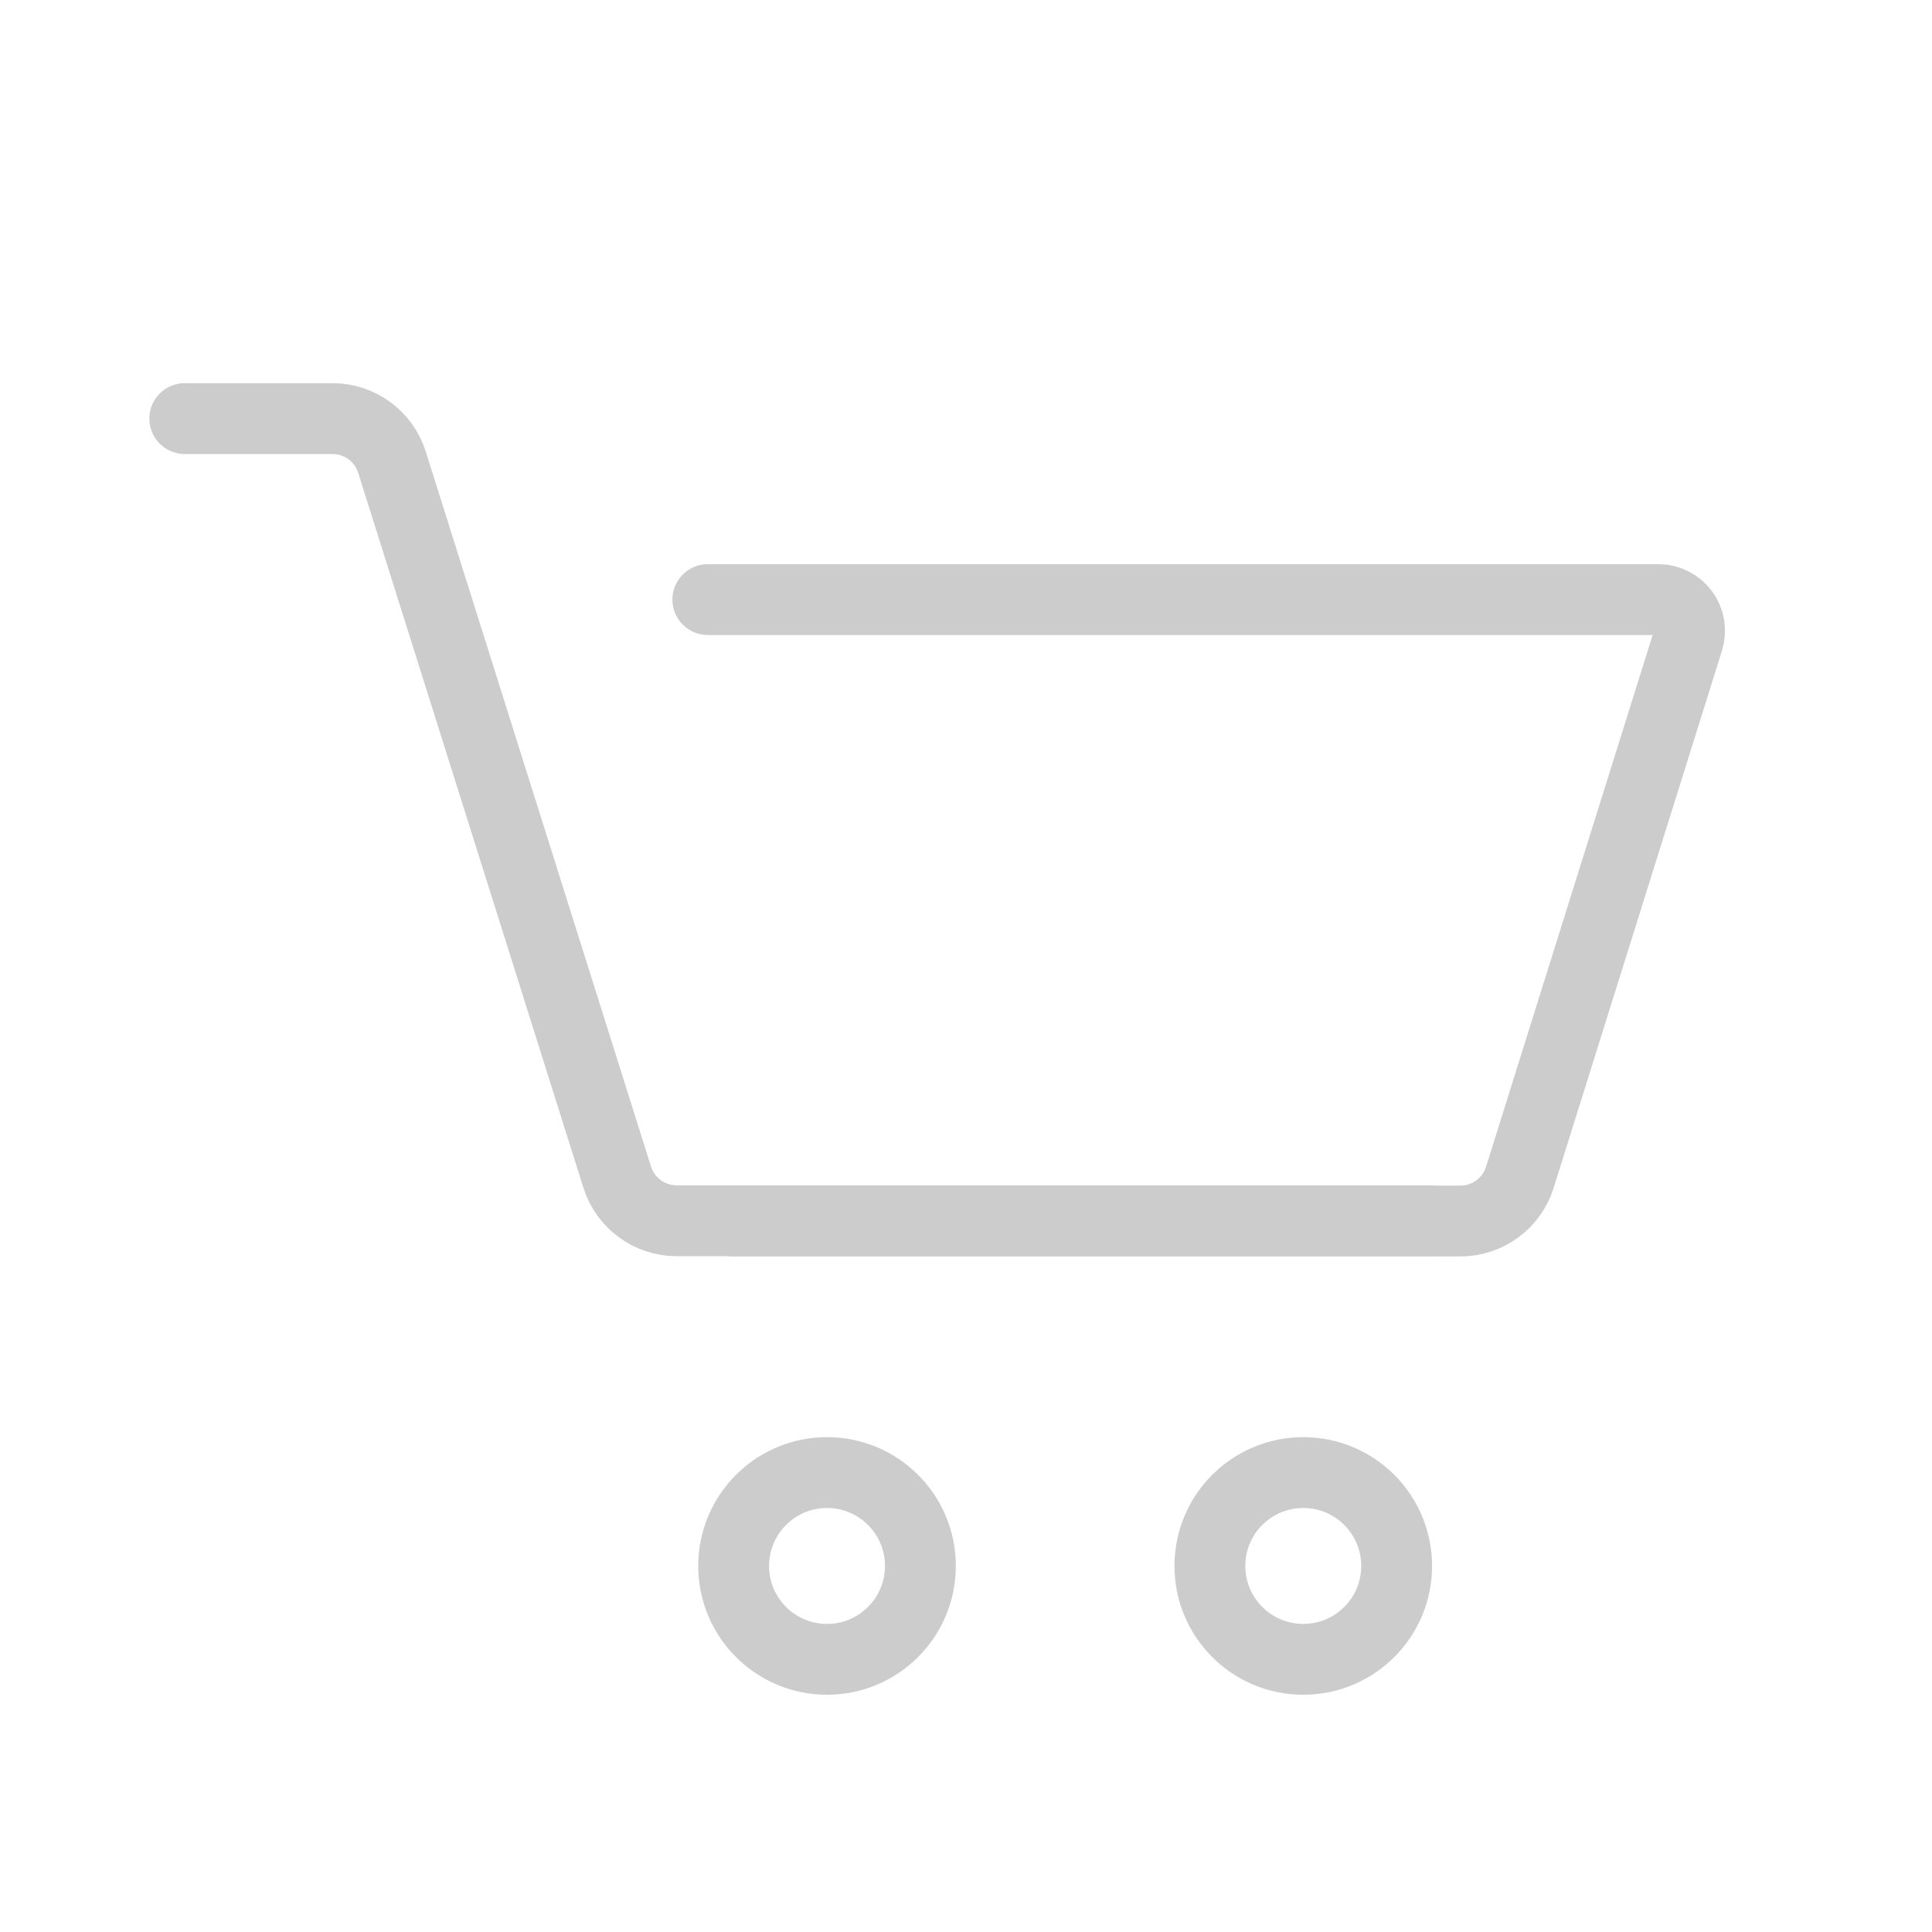
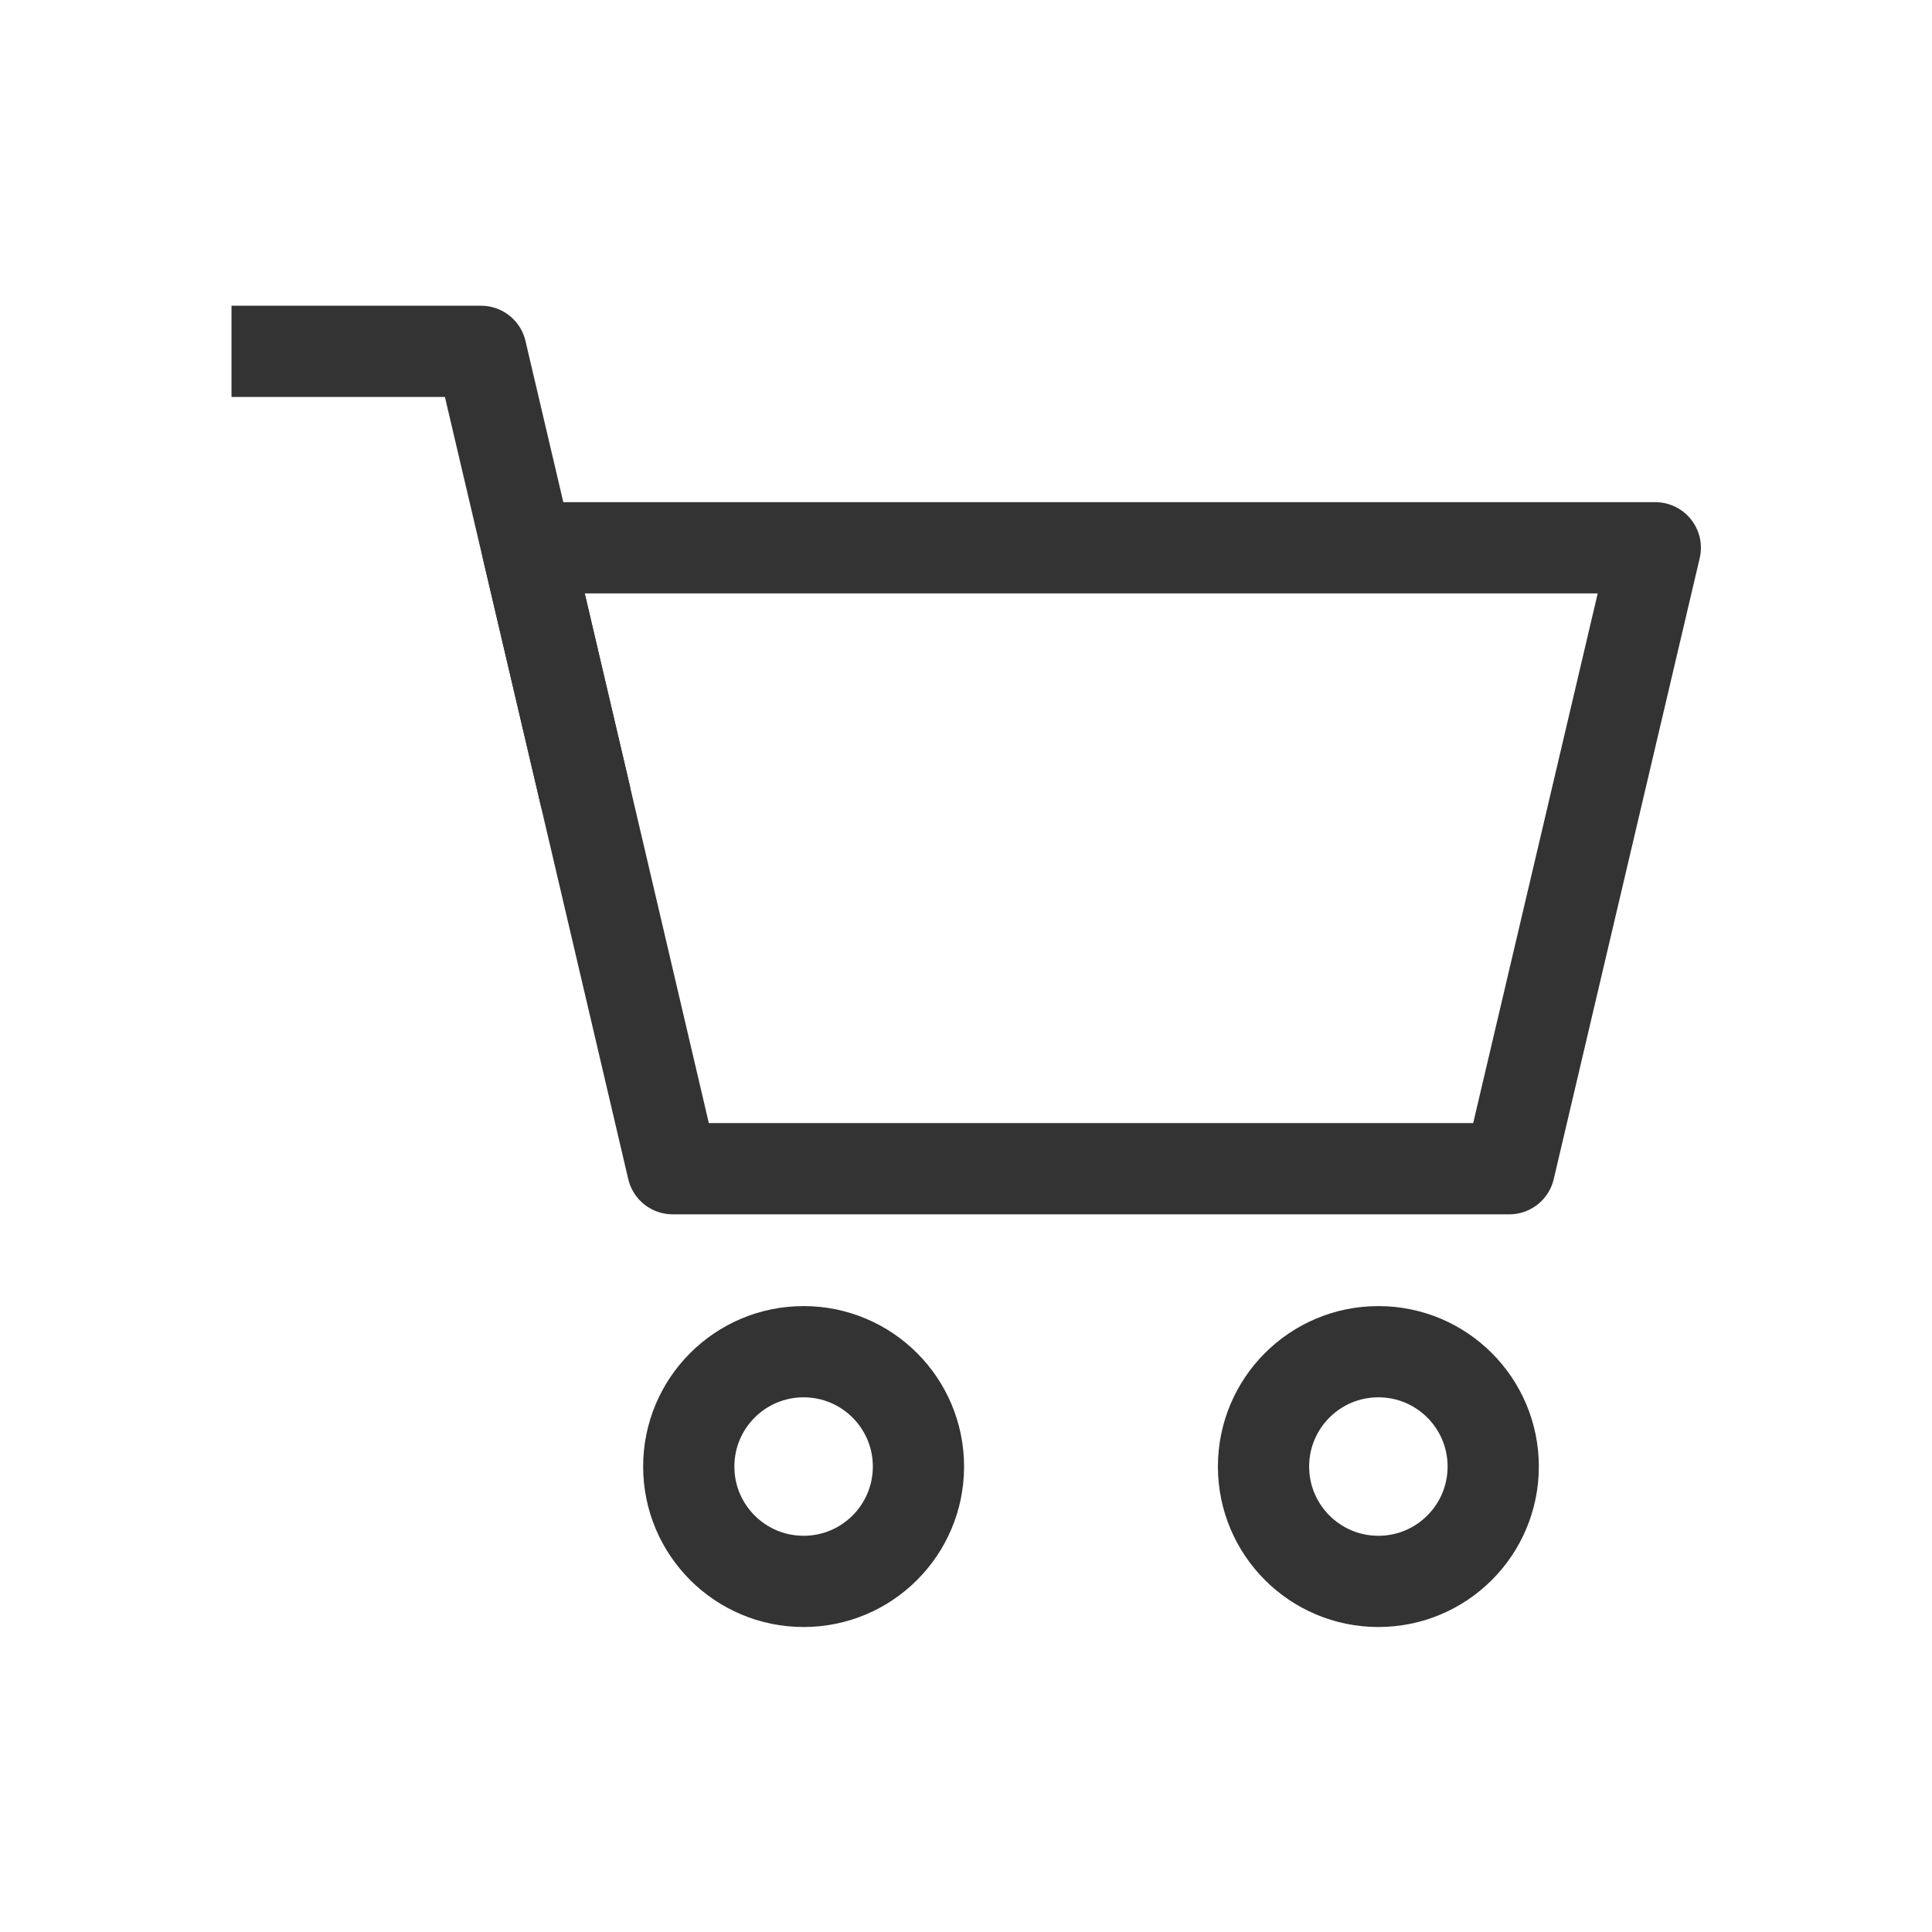
- <svg xmlns="http://www.w3.org/2000/svg" width="60" height="60" viewBox="0 0 60 60">
-   <g fill="none" fill-rule="nonzero" stroke="#CCC" stroke-width="2.2">
-     <path stroke-linecap="round" d="M5.738 13h4.589c.845 0 1.592.548 1.846 1.354l6.995 22.204a1.936 1.936 0 0 0 1.846 1.354H44.44" />
-     <path stroke-linecap="round" d="M22.783 37.92h22.57c.847 0 1.595-.55 1.848-1.358l5.227-16.684a.968.968 0 0 0-.924-1.257H21.982" />
-     <rect width="5.8" height="5.8" x="22.784" y="45.732" rx="2.9" />
-     <rect width="5.8" height="5.8" x="37.574" y="45.732" rx="2.9" />
+ <svg xmlns="http://www.w3.org/2000/svg" width="36" height="36" viewBox="0 0 36 36">
+   <g fill="none" fill-rule="evenodd">
+     <path d="M36 36H0V0h36z" />
+     <g transform="translate(5.164 6.547)" stroke="#333" stroke-linecap="square" stroke-linejoin="round" stroke-width="1.7">
+       <path d="m25.68 3.66-2.72 11.57H7.37L4.66 3.66z" />
+       <circle cx="20.52" cy="20.78" r="2.14" />
+       <circle cx="9.81" cy="20.78" r="2.14" />
+       <path d="M0 0h3.8l1.76 7.5" />
+     </g>
  </g>
</svg>
